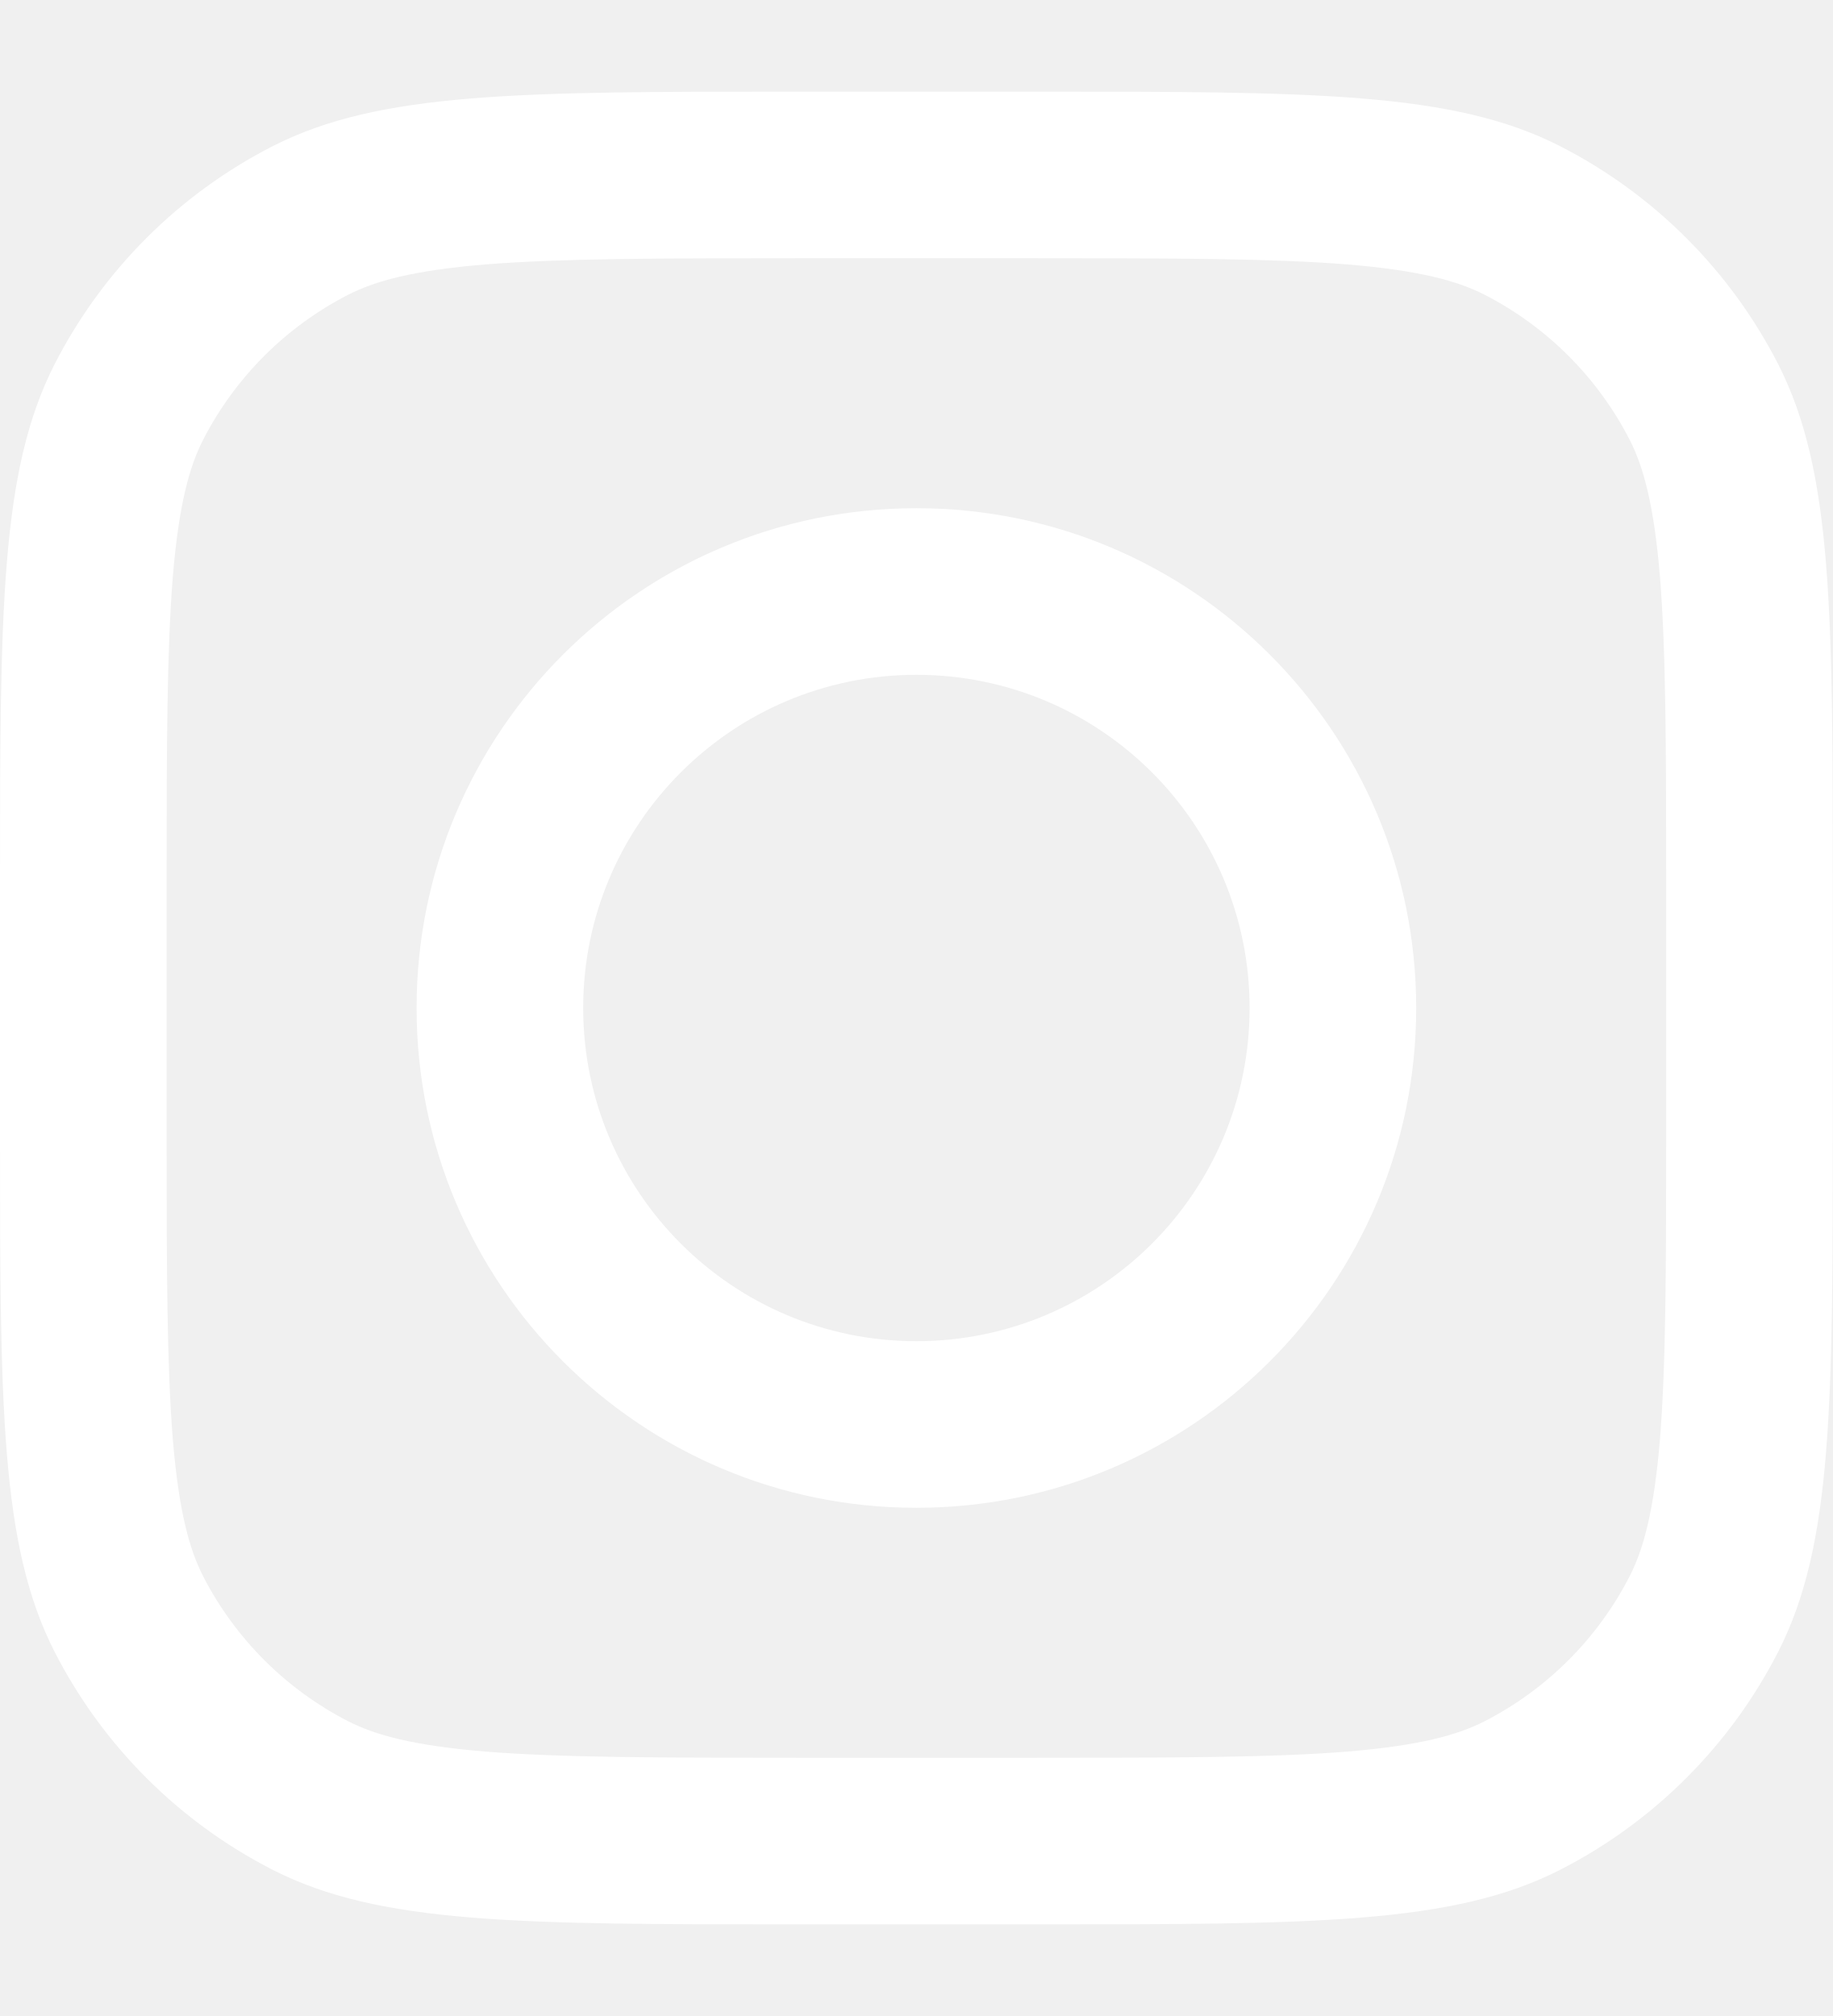
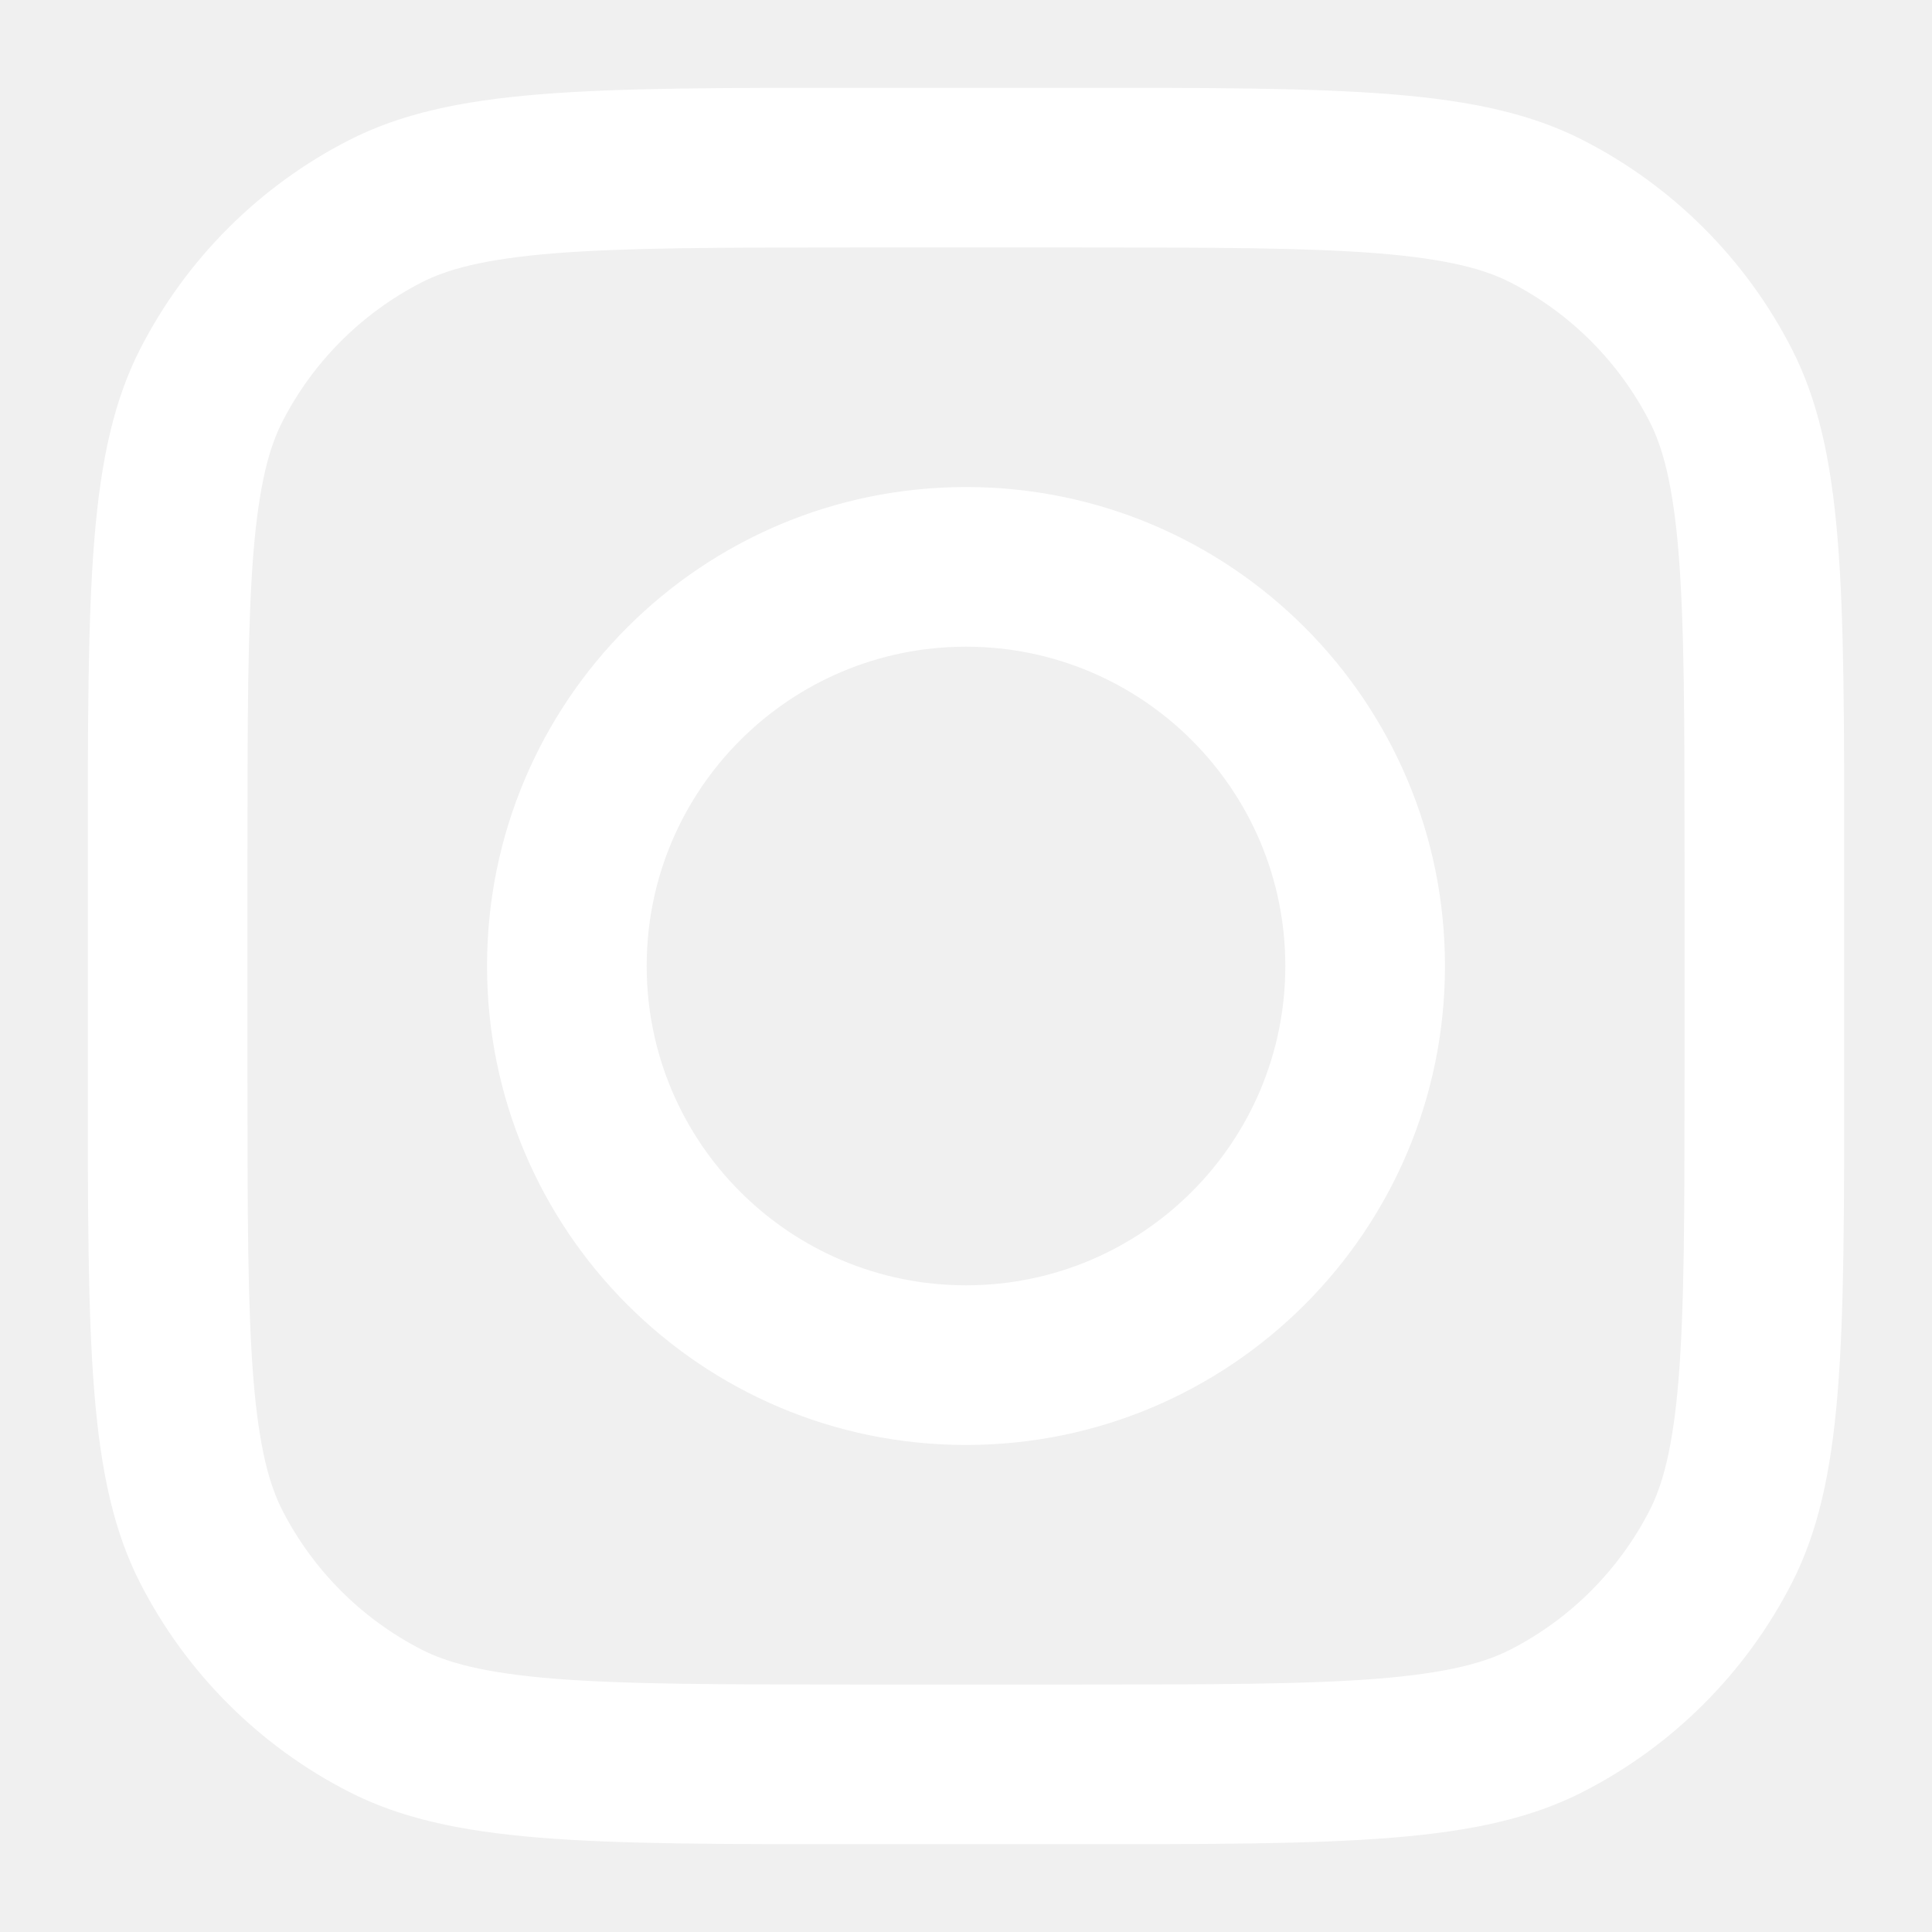
- <svg xmlns="http://www.w3.org/2000/svg" width="10" height="11" viewBox="0 0 10 11" fill="none">
+ <svg xmlns="http://www.w3.org/2000/svg" width="25" height="25" viewBox="0 0 10 11" fill="none">
  <path fill-rule="evenodd" clip-rule="evenodd" d="M5 8.227C6.506 8.227 7.727 7.006 7.727 5.5C7.727 3.994 6.506 2.773 5 2.773C3.494 2.773 2.273 3.994 2.273 5.5C2.273 7.006 3.494 8.227 5 8.227ZM5 7.318C6.004 7.318 6.818 6.504 6.818 5.5C6.818 4.496 6.004 3.682 5 3.682C3.996 3.682 3.182 4.496 3.182 5.5C3.182 6.504 3.996 7.318 5 7.318Z" fill="white" />
  <path fill-rule="evenodd" clip-rule="evenodd" d="M0.297 1.989C0 2.573 0 3.336 0 4.864V6.136C0 7.664 0 8.428 0.297 9.011C0.559 9.524 0.976 9.941 1.489 10.203C2.073 10.5 2.836 10.5 4.364 10.5H5.636C7.164 10.5 7.928 10.5 8.511 10.203C9.024 9.941 9.441 9.524 9.703 9.011C10 8.428 10 7.664 10 6.136V4.864C10 3.336 10 2.573 9.703 1.989C9.441 1.476 9.024 1.059 8.511 0.797C7.928 0.5 7.164 0.5 5.636 0.5H4.364C2.836 0.5 2.073 0.5 1.489 0.797C0.976 1.059 0.559 1.476 0.297 1.989ZM5.636 1.409H4.364C3.585 1.409 3.056 1.41 2.646 1.443C2.248 1.476 2.044 1.535 1.902 1.607C1.56 1.782 1.282 2.06 1.107 2.402C1.035 2.544 0.976 2.748 0.943 3.146C0.91 3.556 0.909 4.085 0.909 4.864V6.136C0.909 6.915 0.91 7.444 0.943 7.854C0.976 8.252 1.035 8.456 1.107 8.598C1.282 8.94 1.56 9.218 1.902 9.393C2.044 9.465 2.248 9.524 2.646 9.557C3.056 9.59 3.585 9.591 4.364 9.591H5.636C6.415 9.591 6.944 9.59 7.354 9.557C7.752 9.524 7.956 9.465 8.098 9.393C8.44 9.218 8.718 8.94 8.893 8.598C8.965 8.456 9.024 8.252 9.057 7.854C9.09 7.444 9.091 6.915 9.091 6.136V4.864C9.091 4.085 9.09 3.556 9.057 3.146C9.024 2.748 8.965 2.544 8.893 2.402C8.718 2.06 8.44 1.782 8.098 1.607C7.956 1.535 7.752 1.476 7.354 1.443C6.944 1.41 6.415 1.409 5.636 1.409Z" fill="white" />
</svg>
